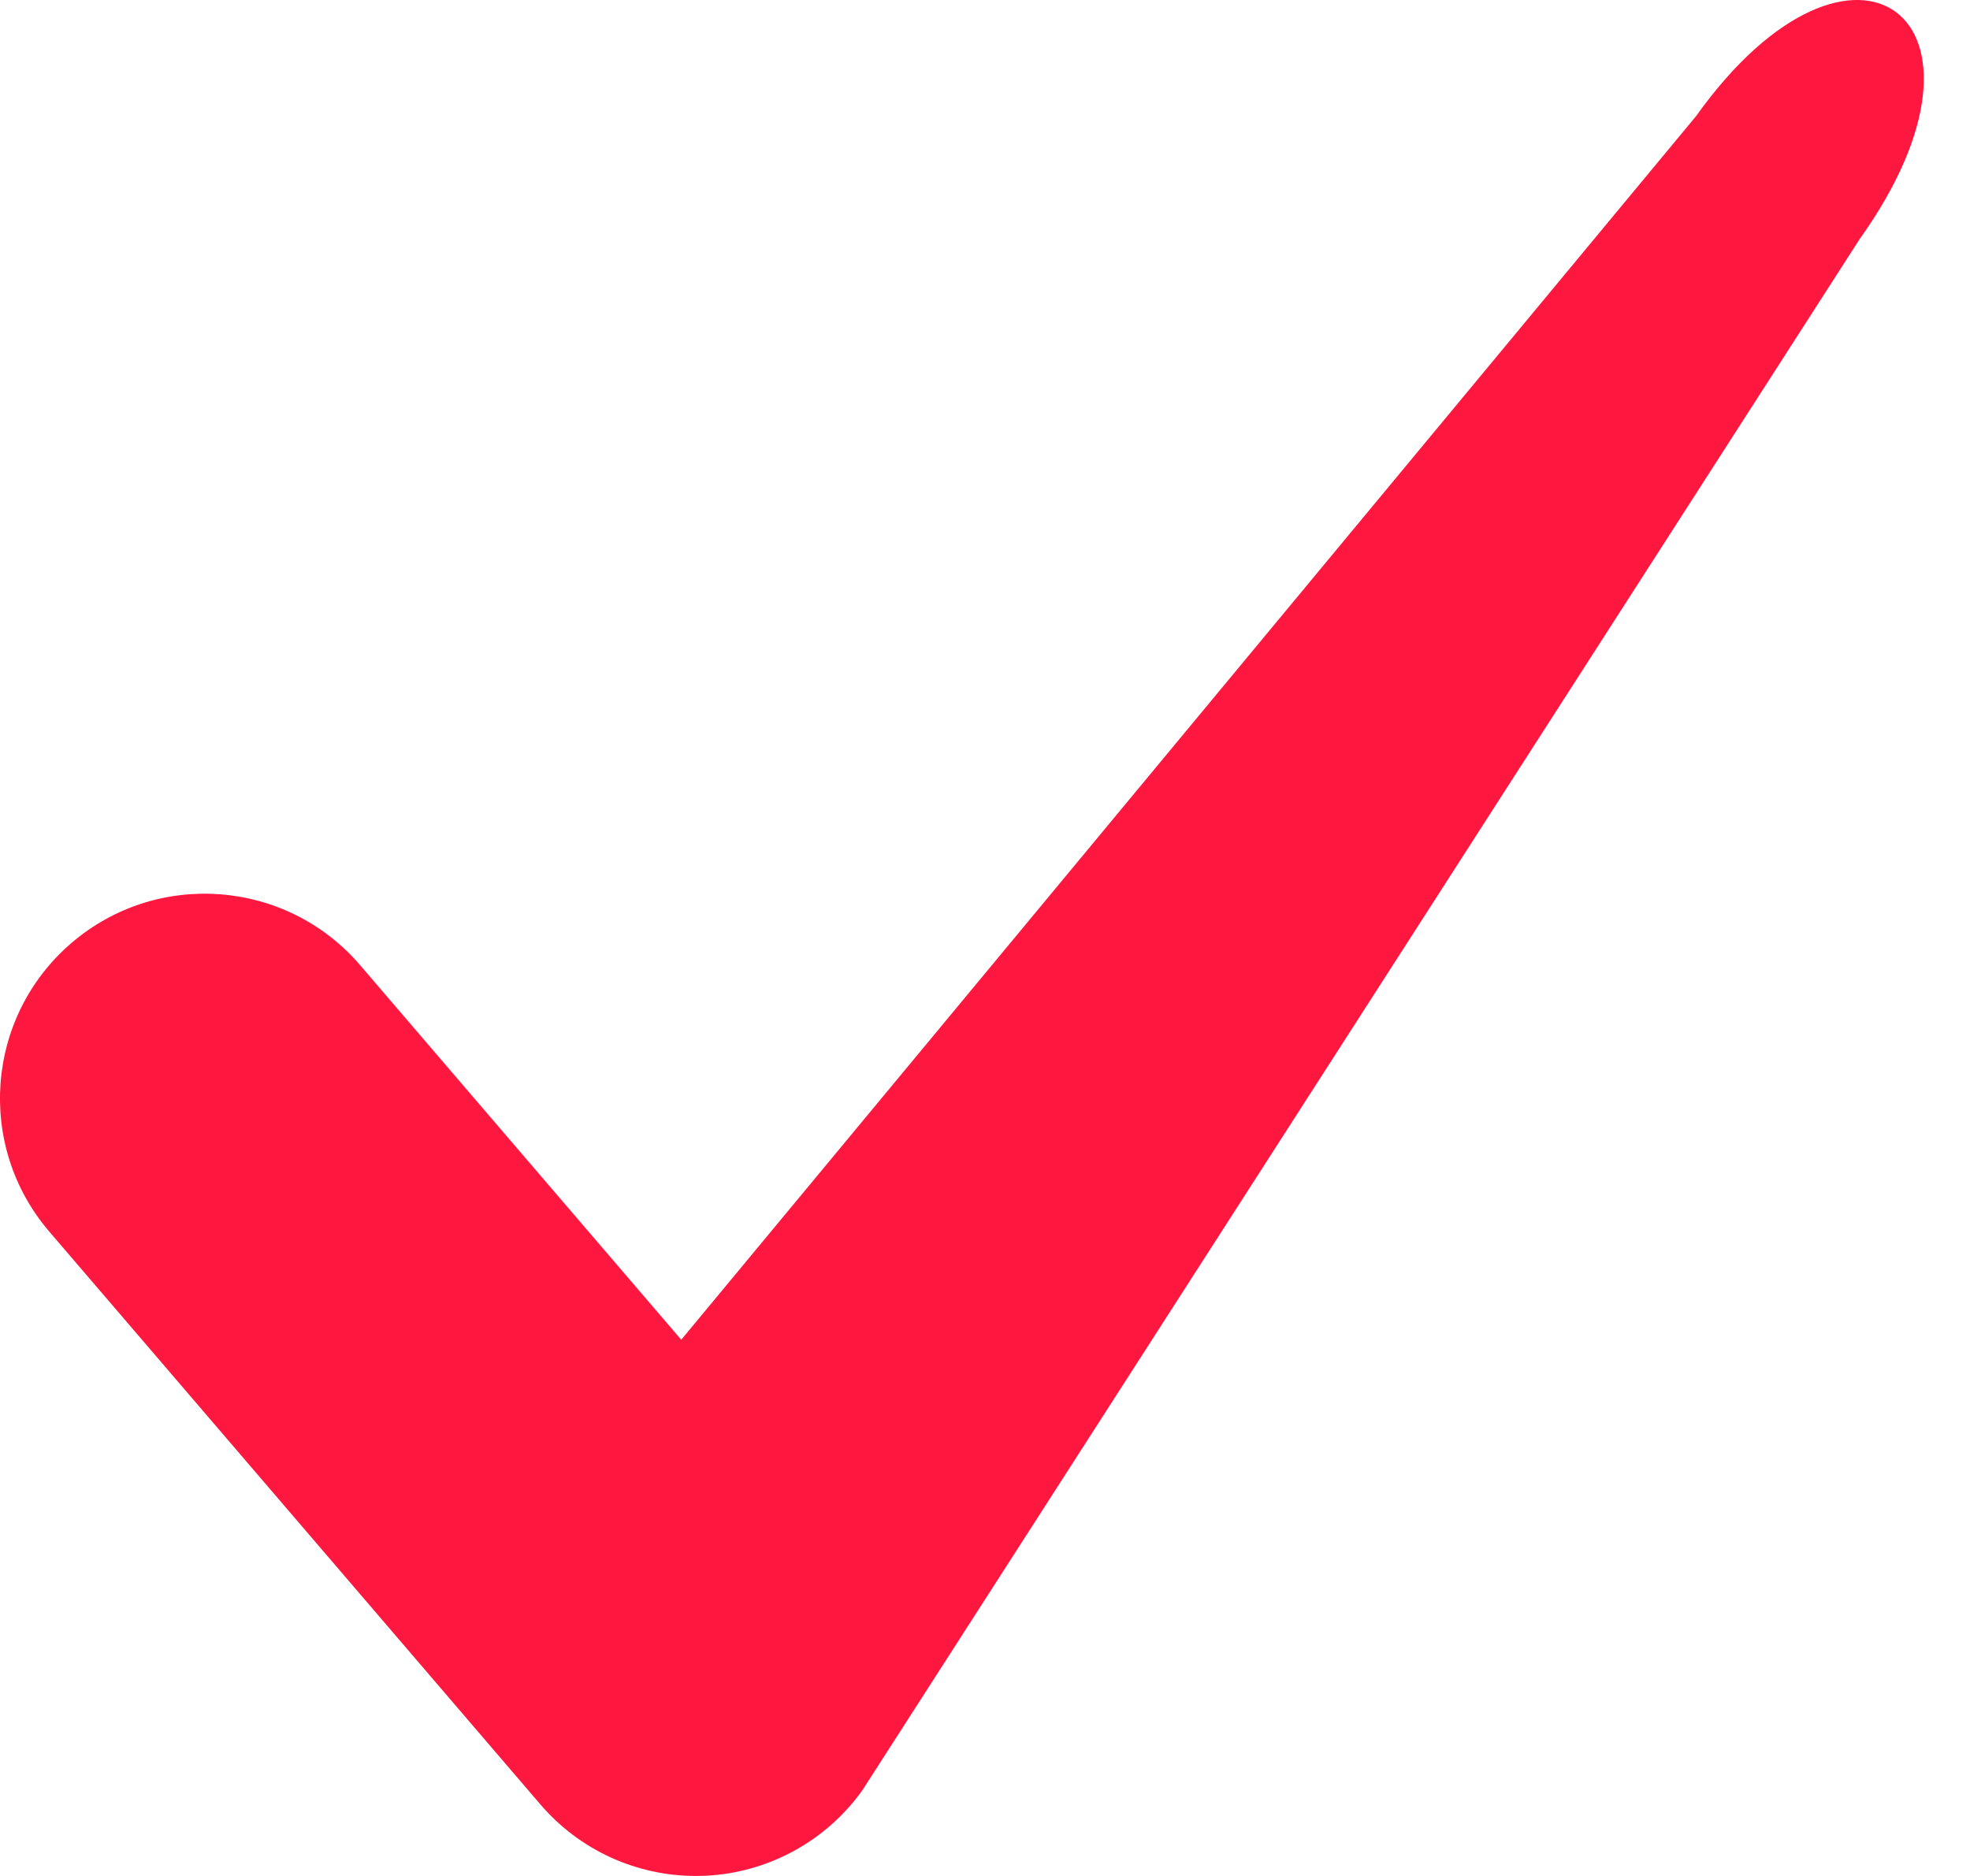
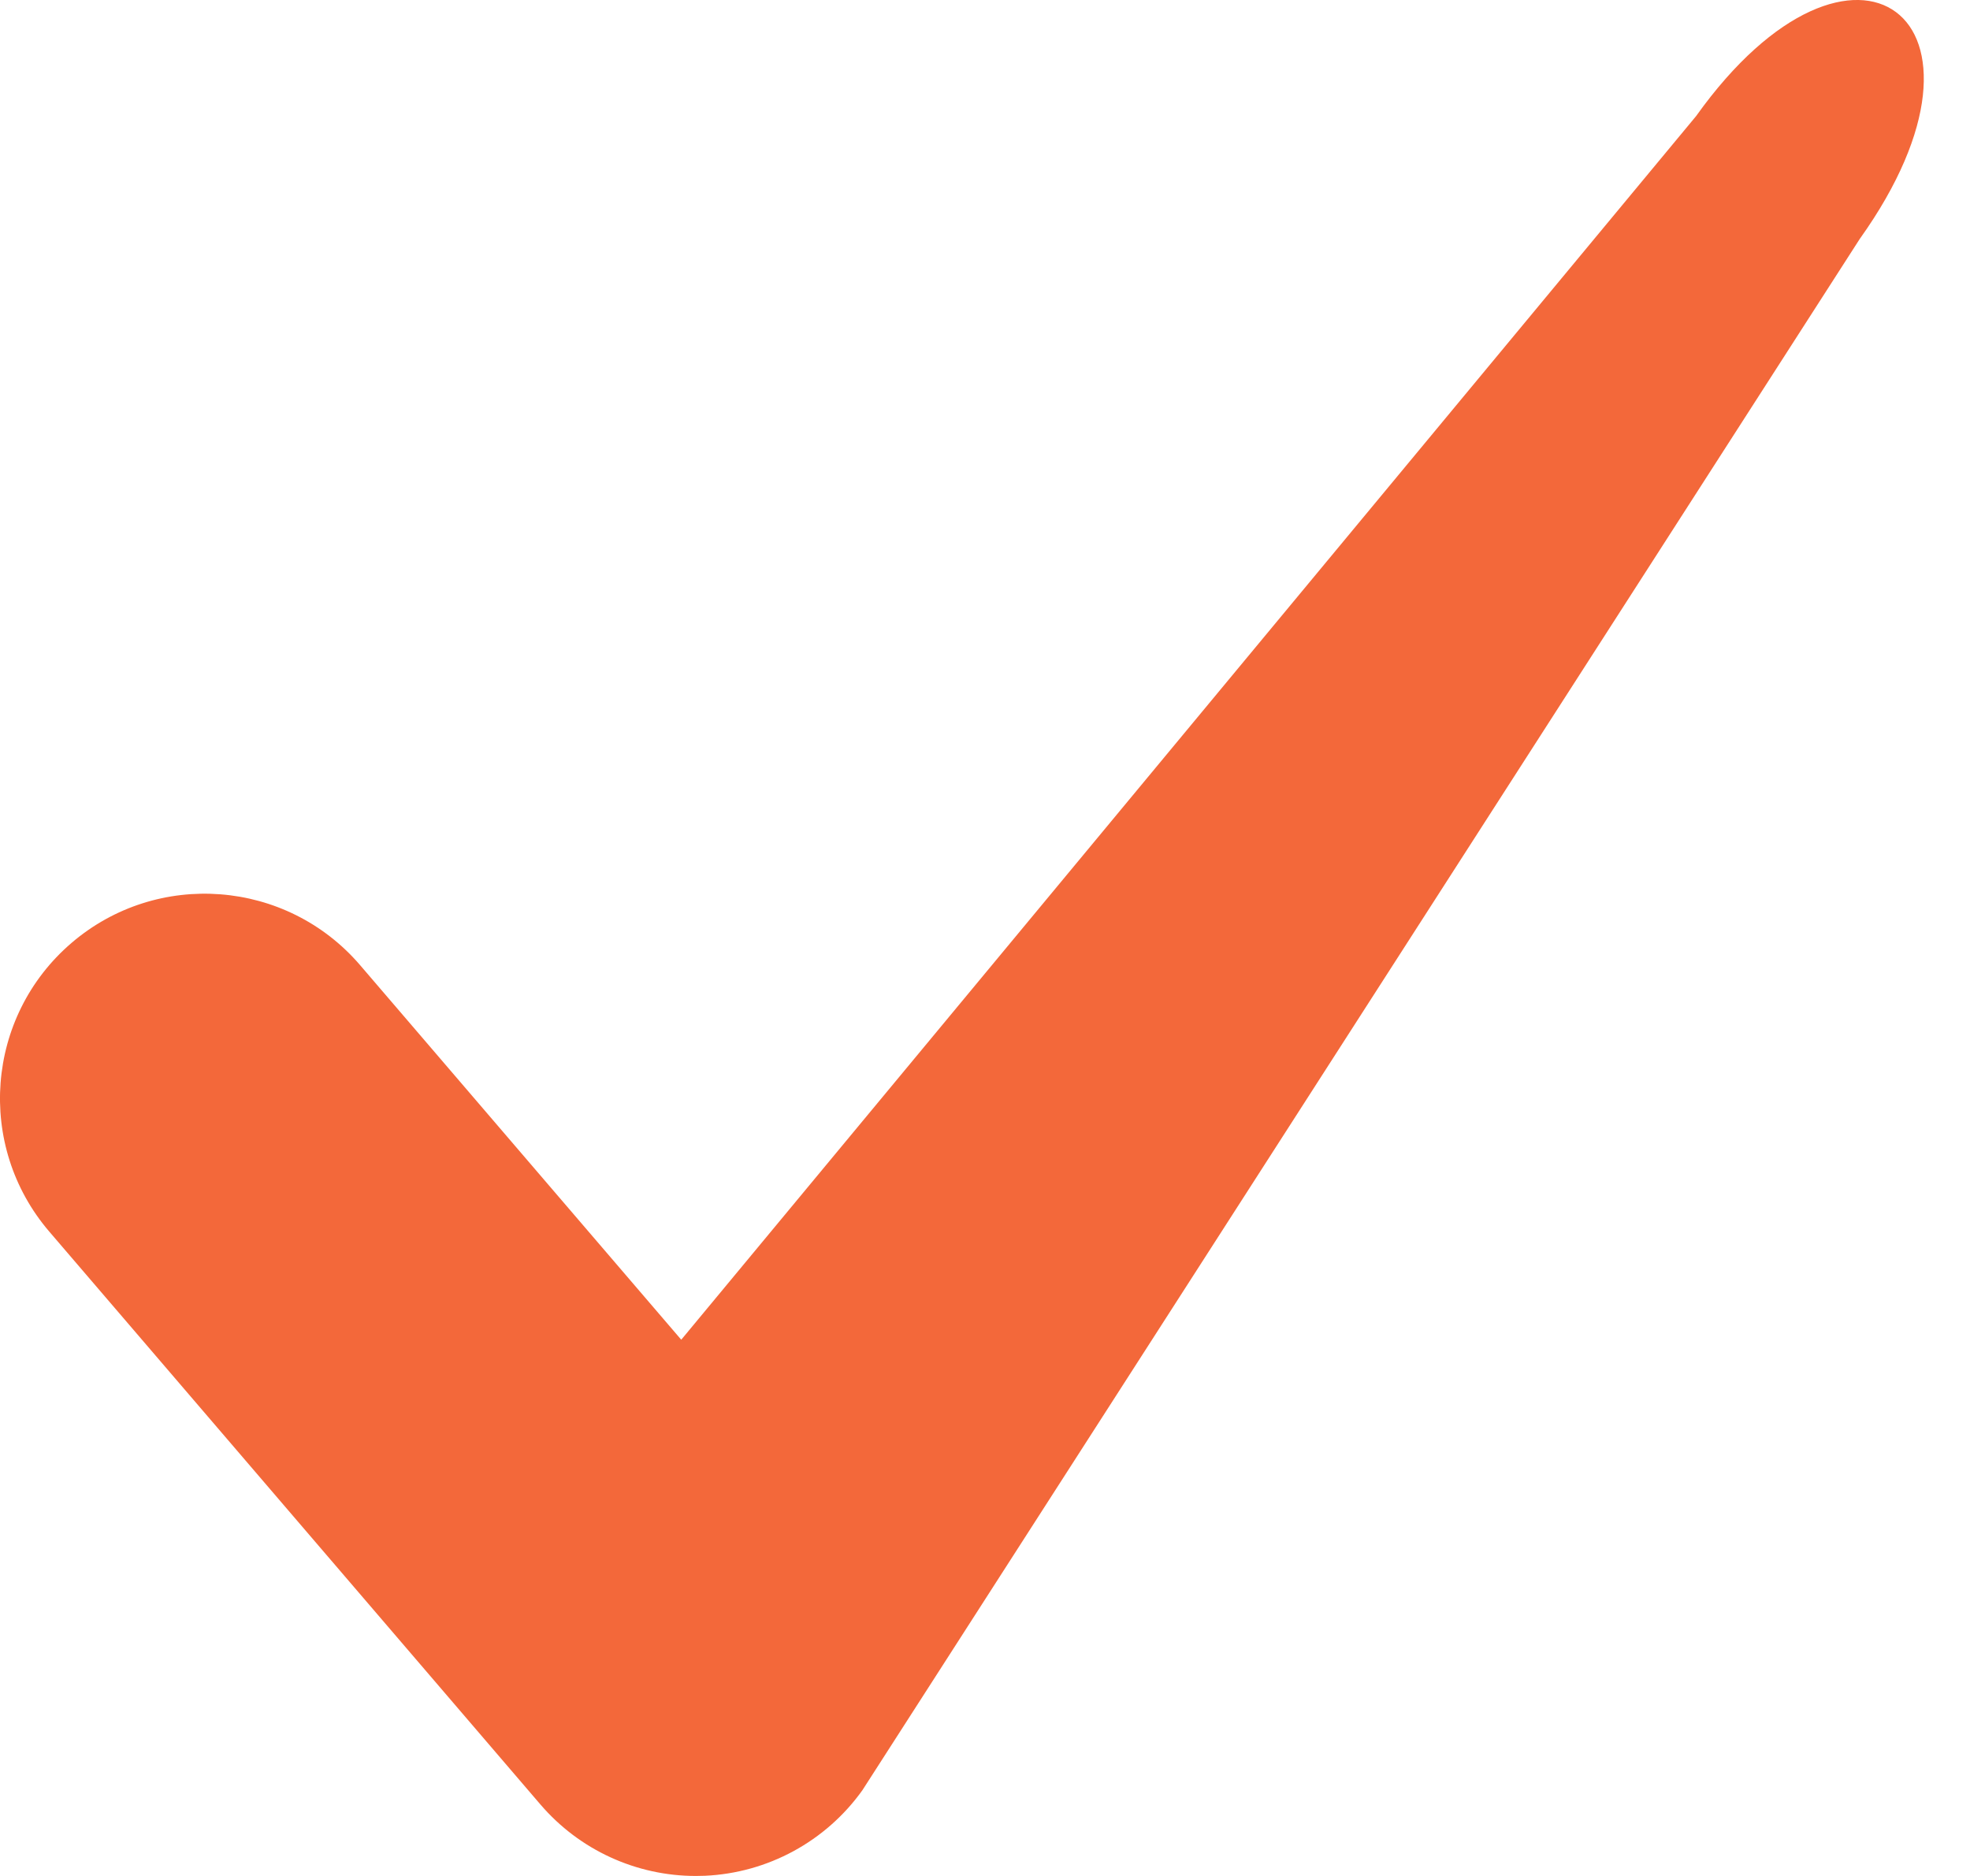
<svg xmlns="http://www.w3.org/2000/svg" width="21" height="20" viewBox="0 0 21 20" fill="none">
-   <path d="M7.418 20C6.782 20 6.177 19.723 5.761 19.238L0.525 13.13C-0.259 12.215 -0.153 10.838 0.762 10.053C1.677 9.269 3.054 9.375 3.839 10.29L7.262 14.283L18.08 1.238C19.755 -1.108 21.507 0.191 19.825 2.547L9.193 19.086C8.803 19.632 8.184 19.968 7.514 19.998C7.481 19.999 7.45 20 7.418 20Z" fill="#FE183F" />
+   <path d="M7.418 20C6.782 20 6.177 19.723 5.761 19.238L0.525 13.13C-0.259 12.215 -0.153 10.838 0.762 10.053C1.677 9.269 3.054 9.375 3.839 10.29L7.262 14.283L18.08 1.238C19.755 -1.108 21.507 0.191 19.825 2.547L9.193 19.086C8.803 19.632 8.184 19.968 7.514 19.998C7.481 19.999 7.45 20 7.418 20Z" fill="#F3683A" />
</svg>
